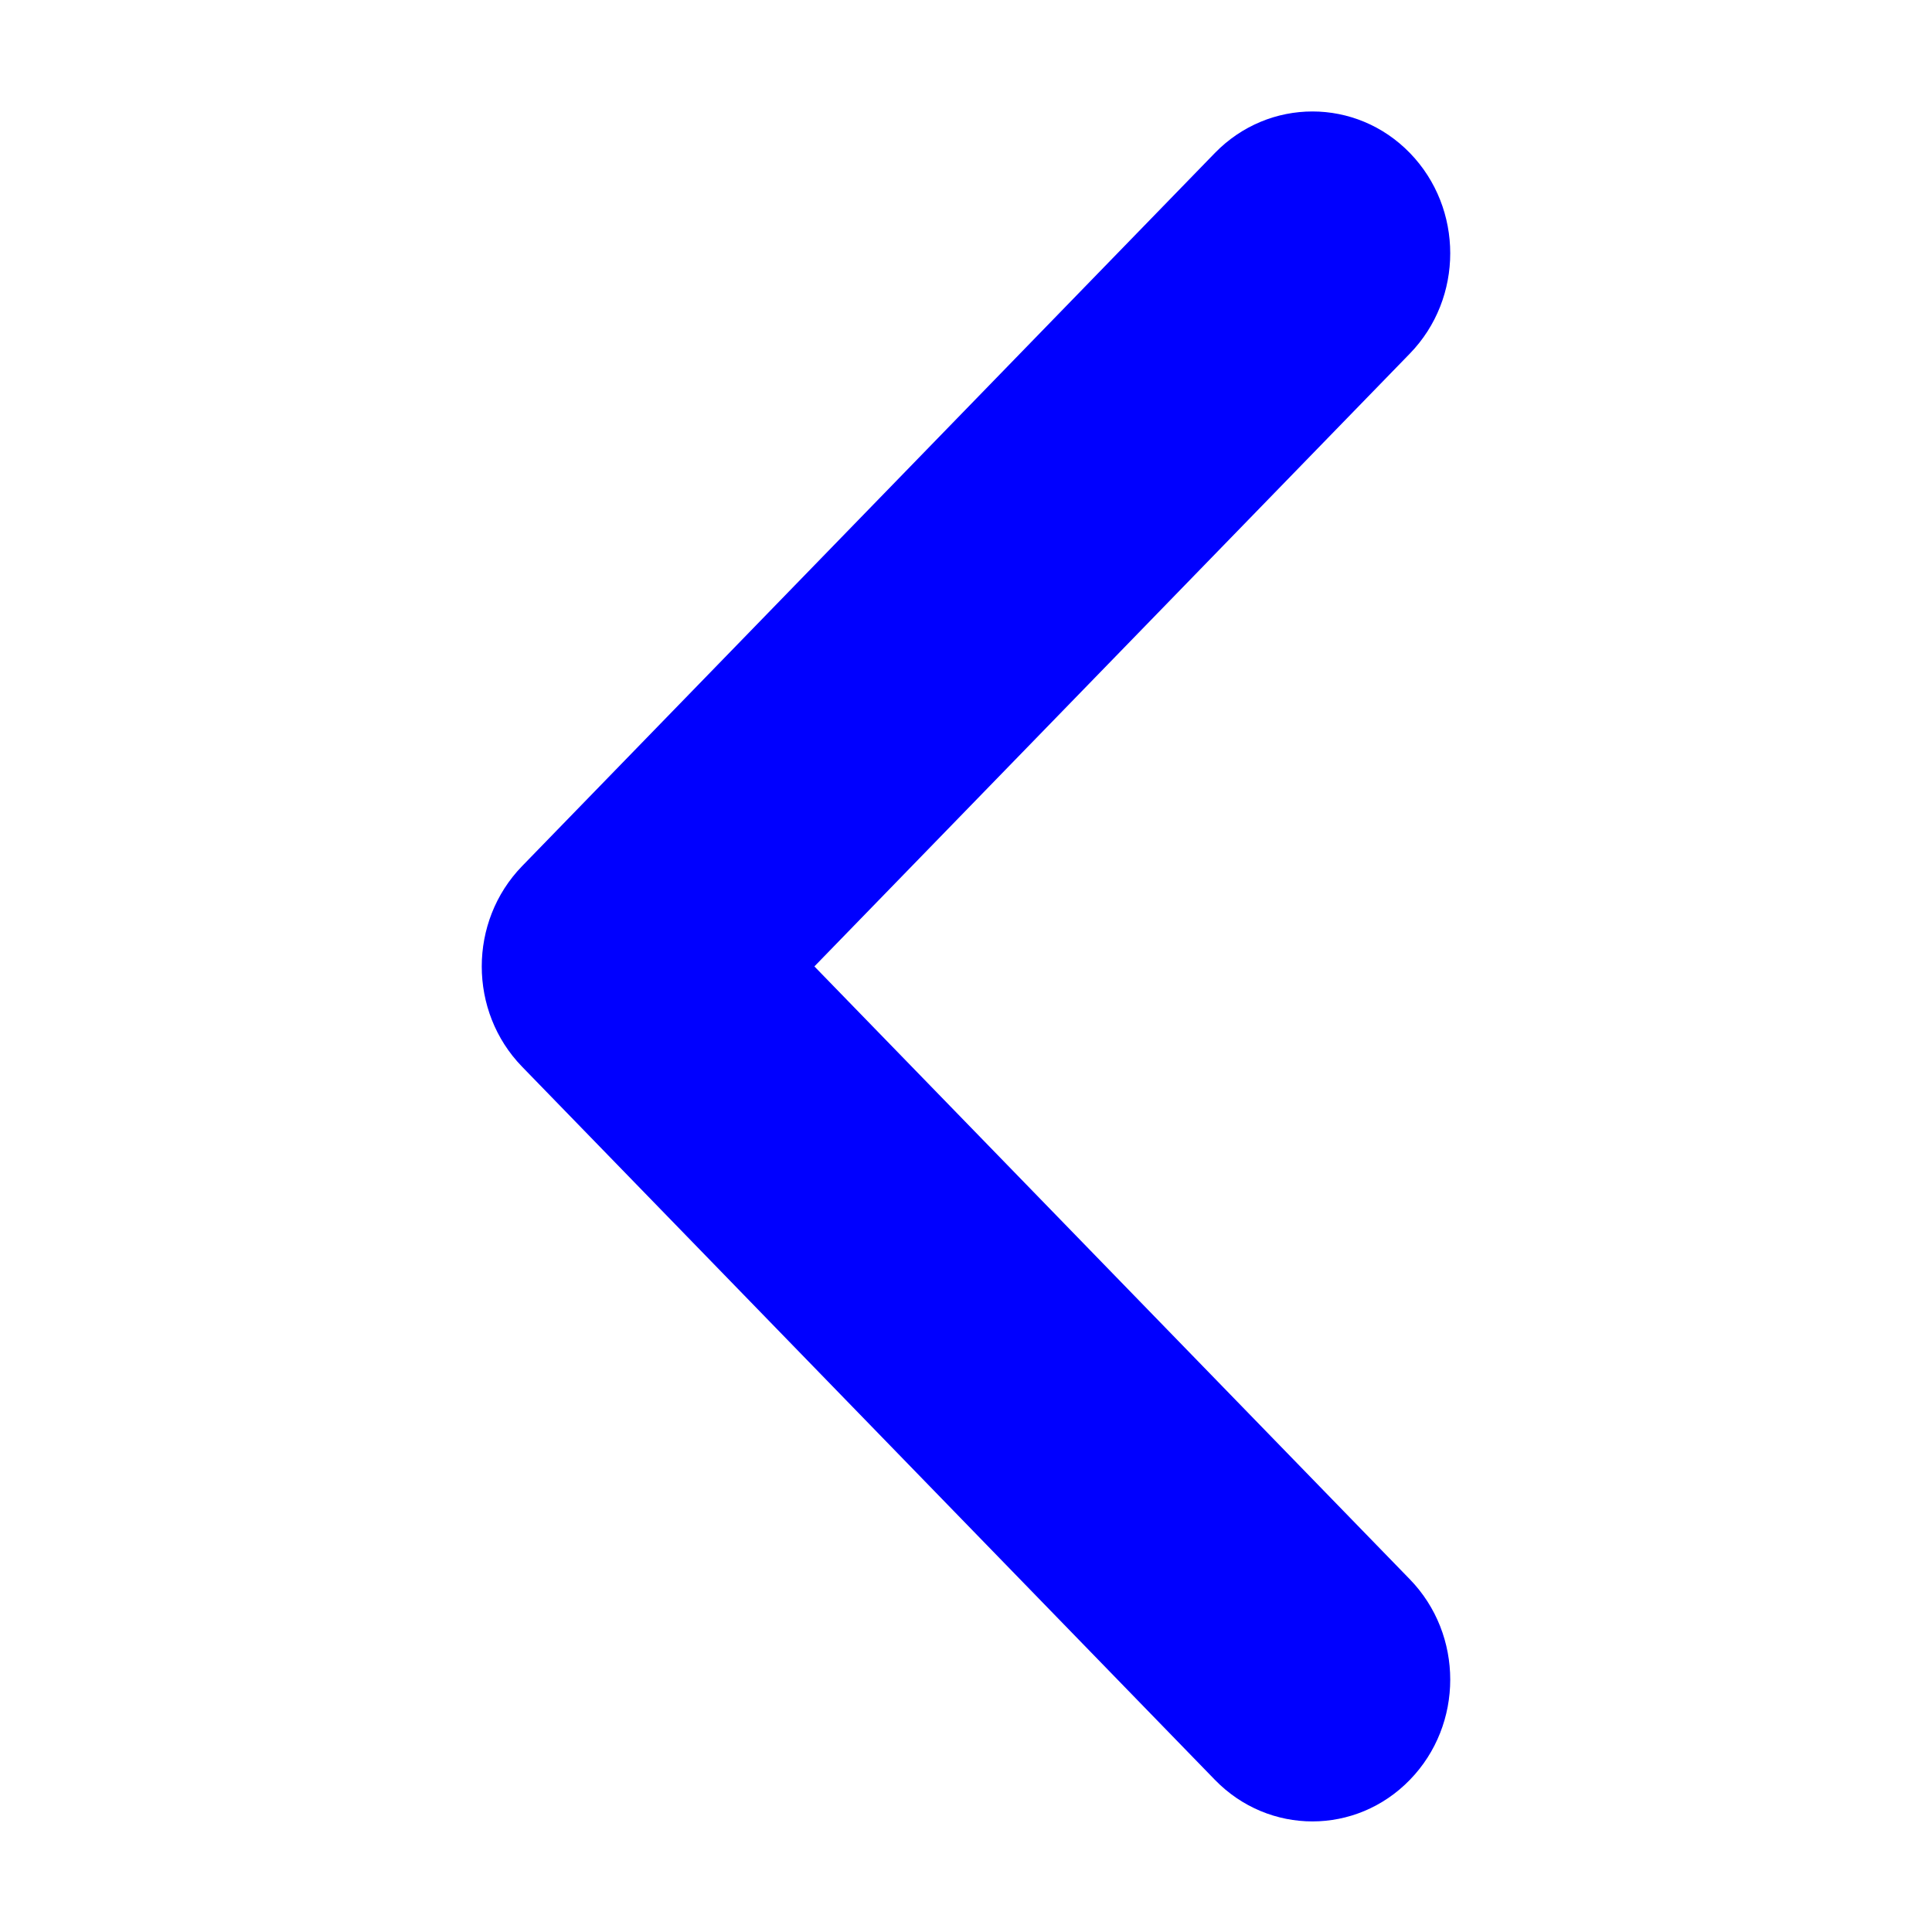
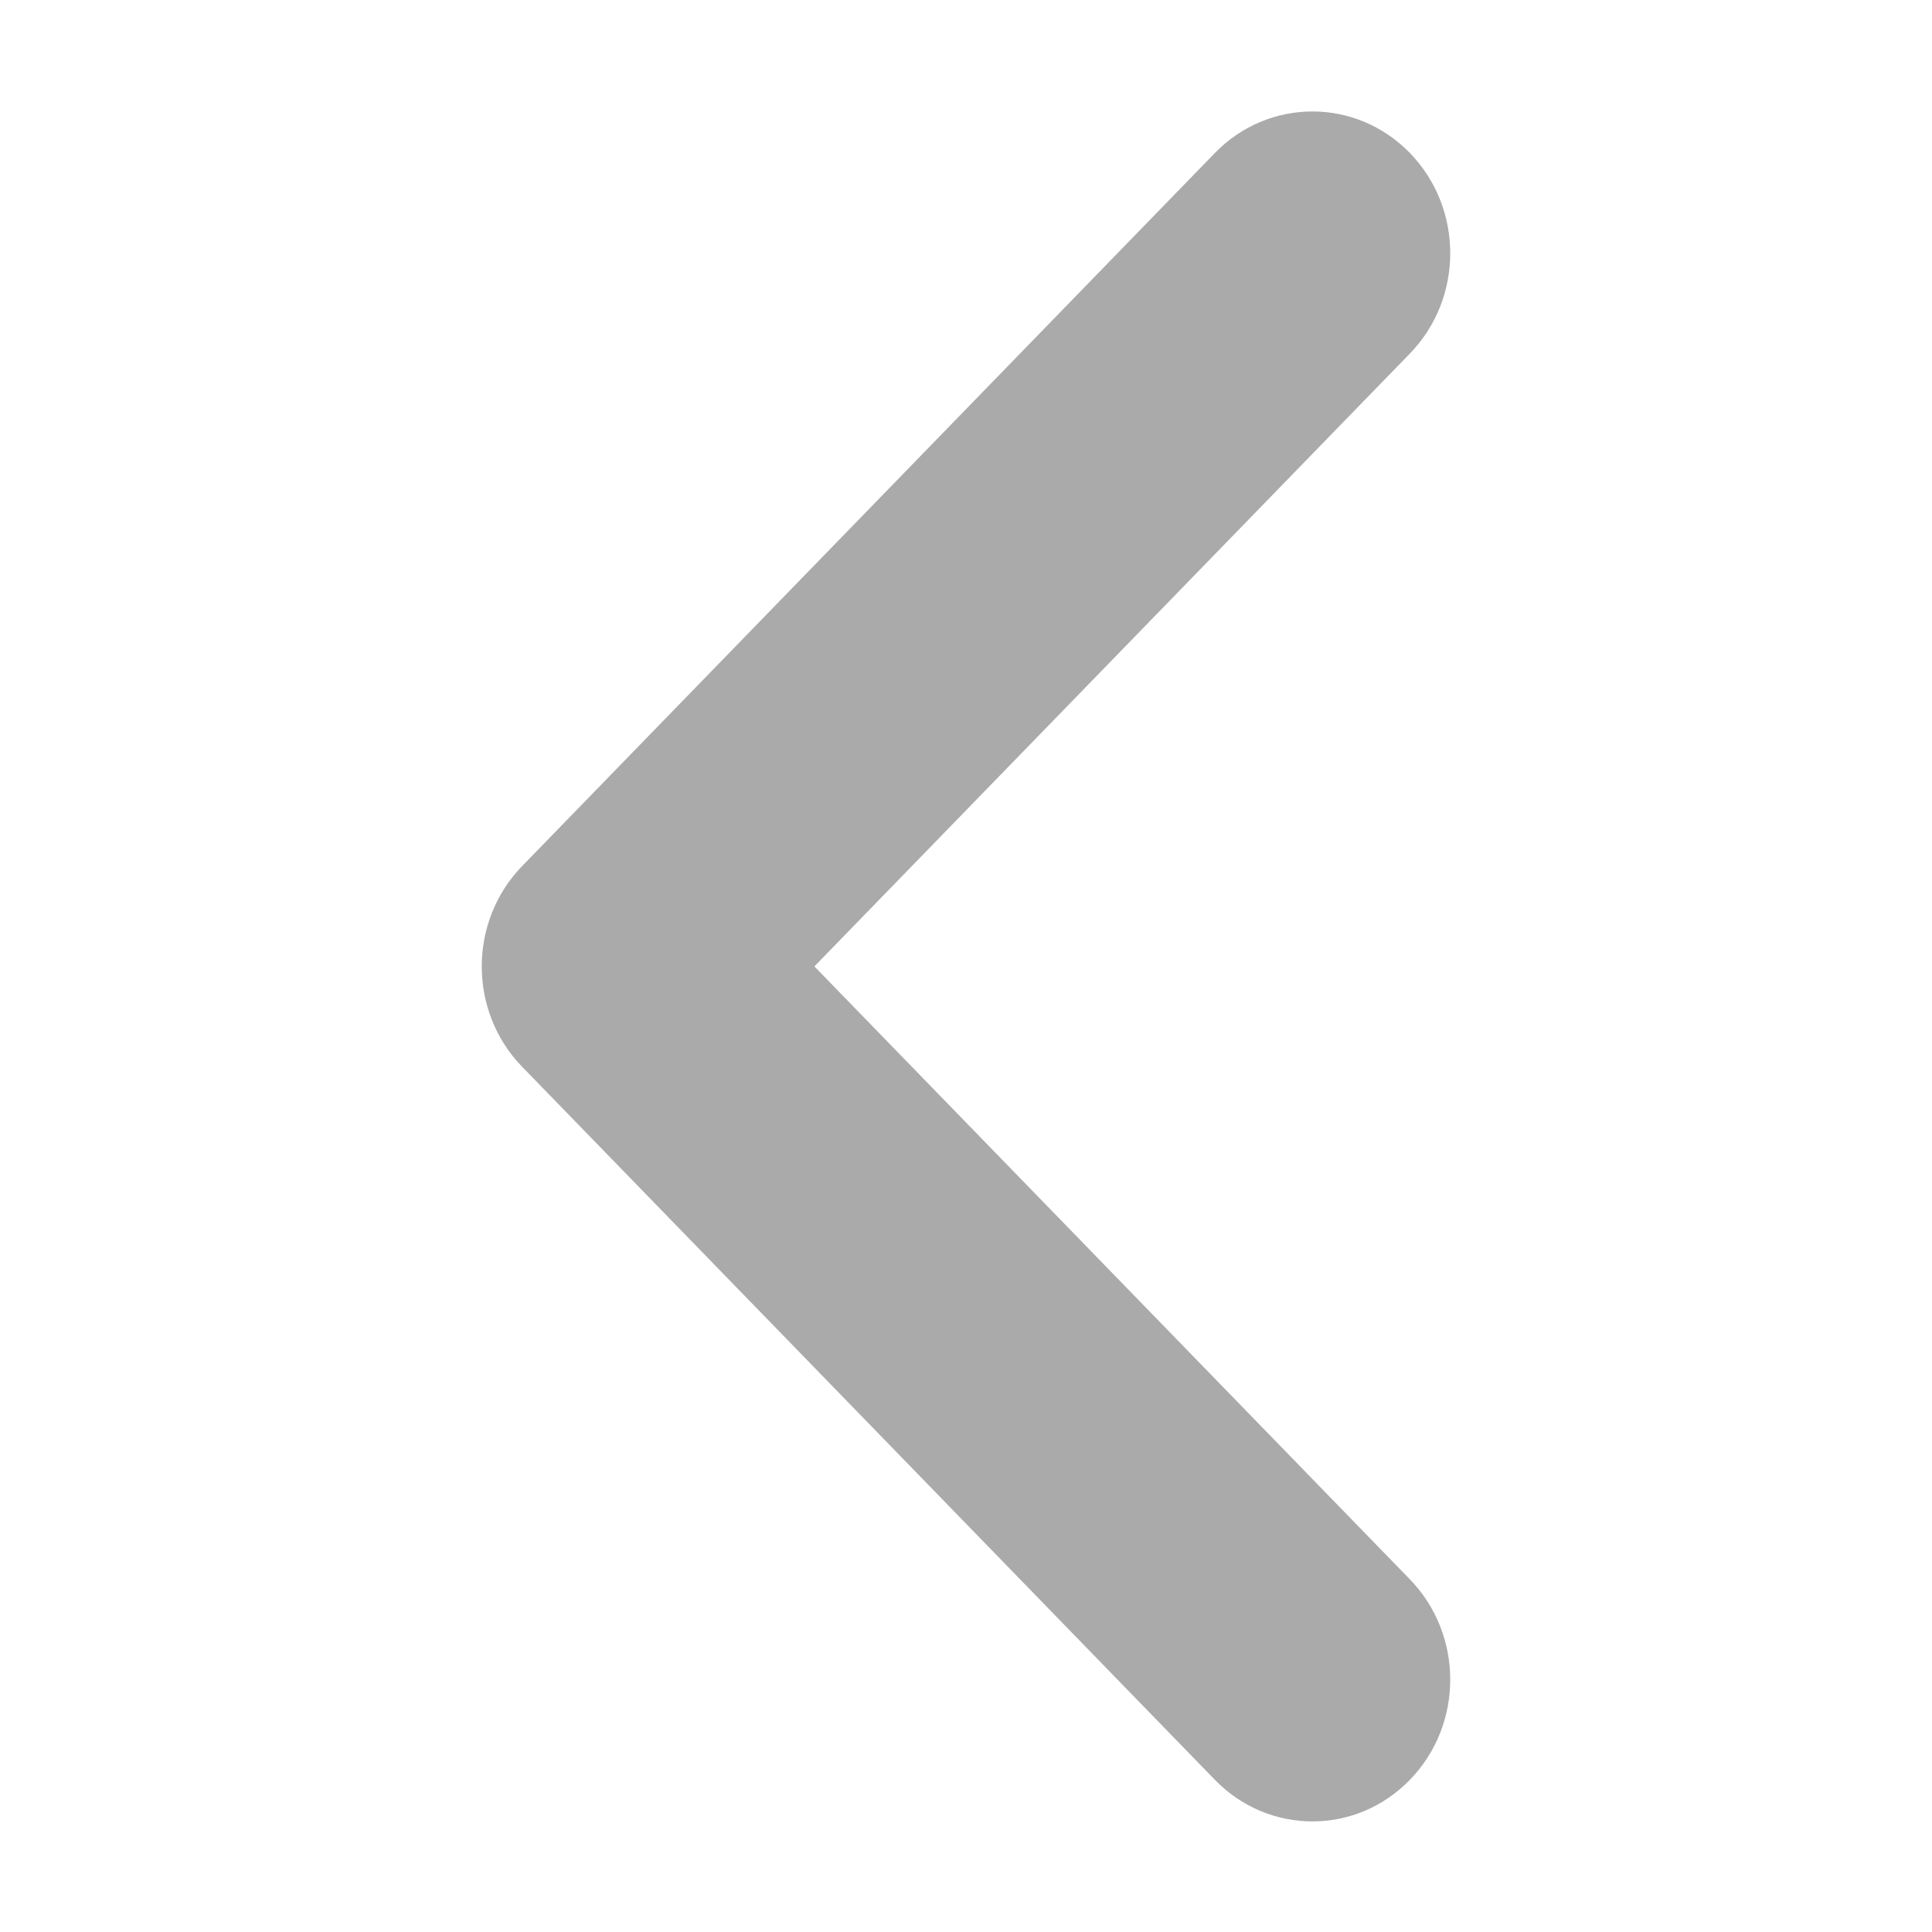
<svg xmlns="http://www.w3.org/2000/svg" t="1569000932763" class="icon" viewBox="0 0 1024 1024" version="1.1" p-id="2690" width="16" height="16">
  <defs>
    <style type="text/css" />
  </defs>
-   <path d="M747.245 81.064c-28.497-29.315-74.739-29.315-103.307 0L276.702 459.075c-28.483 29.367-28.483 76.982 0 106.291l367.236 377.997c28.562 29.367 74.806 29.367 103.307 0 28.546-29.325 28.546-76.929 0-106.304l-315.6-324.841 315.599-324.803c28.545-29.367 28.544-76.973 0-106.356z" p-id="2691" fill="#0000ff" />
+   <path d="M747.245 81.064c-28.497-29.315-74.739-29.315-103.307 0L276.702 459.075c-28.483 29.367-28.483 76.982 0 106.291l367.236 377.997c28.562 29.367 74.806 29.367 103.307 0 28.546-29.325 28.546-76.929 0-106.304l-315.6-324.841 315.599-324.803c28.545-29.367 28.544-76.973 0-106.356z" p-id="2691" fill="#aaaaaa" />
</svg>
